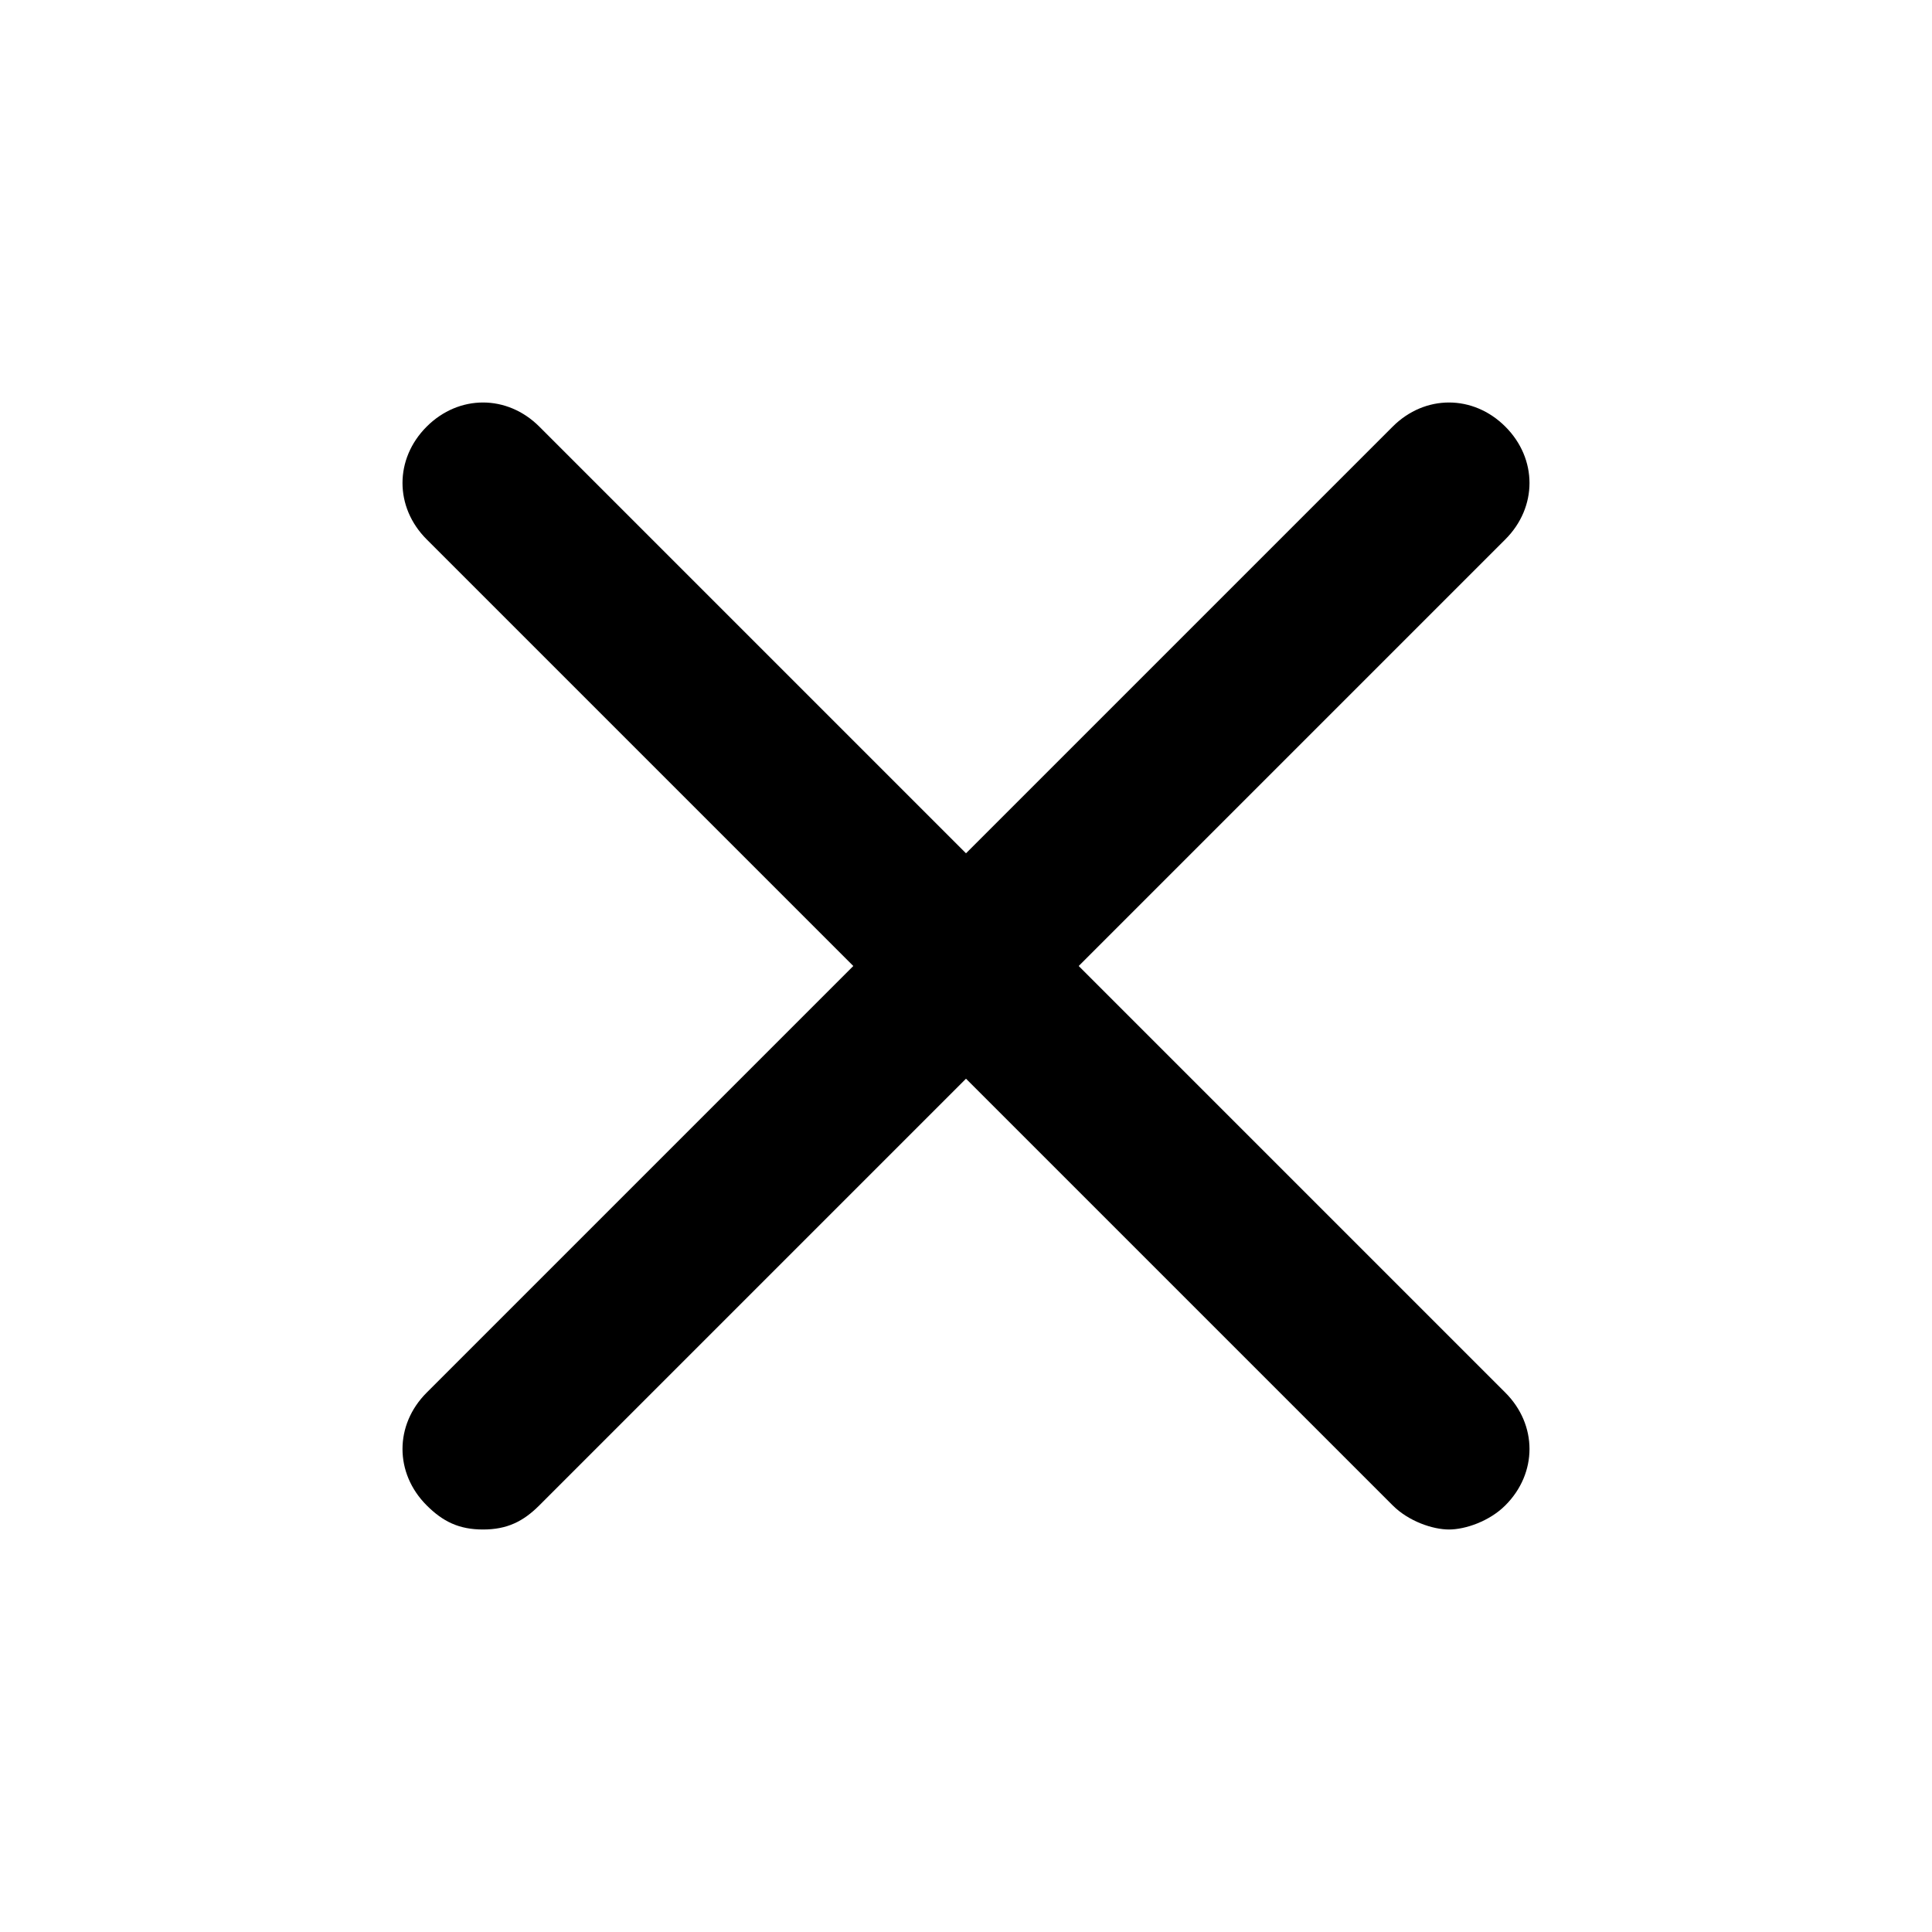
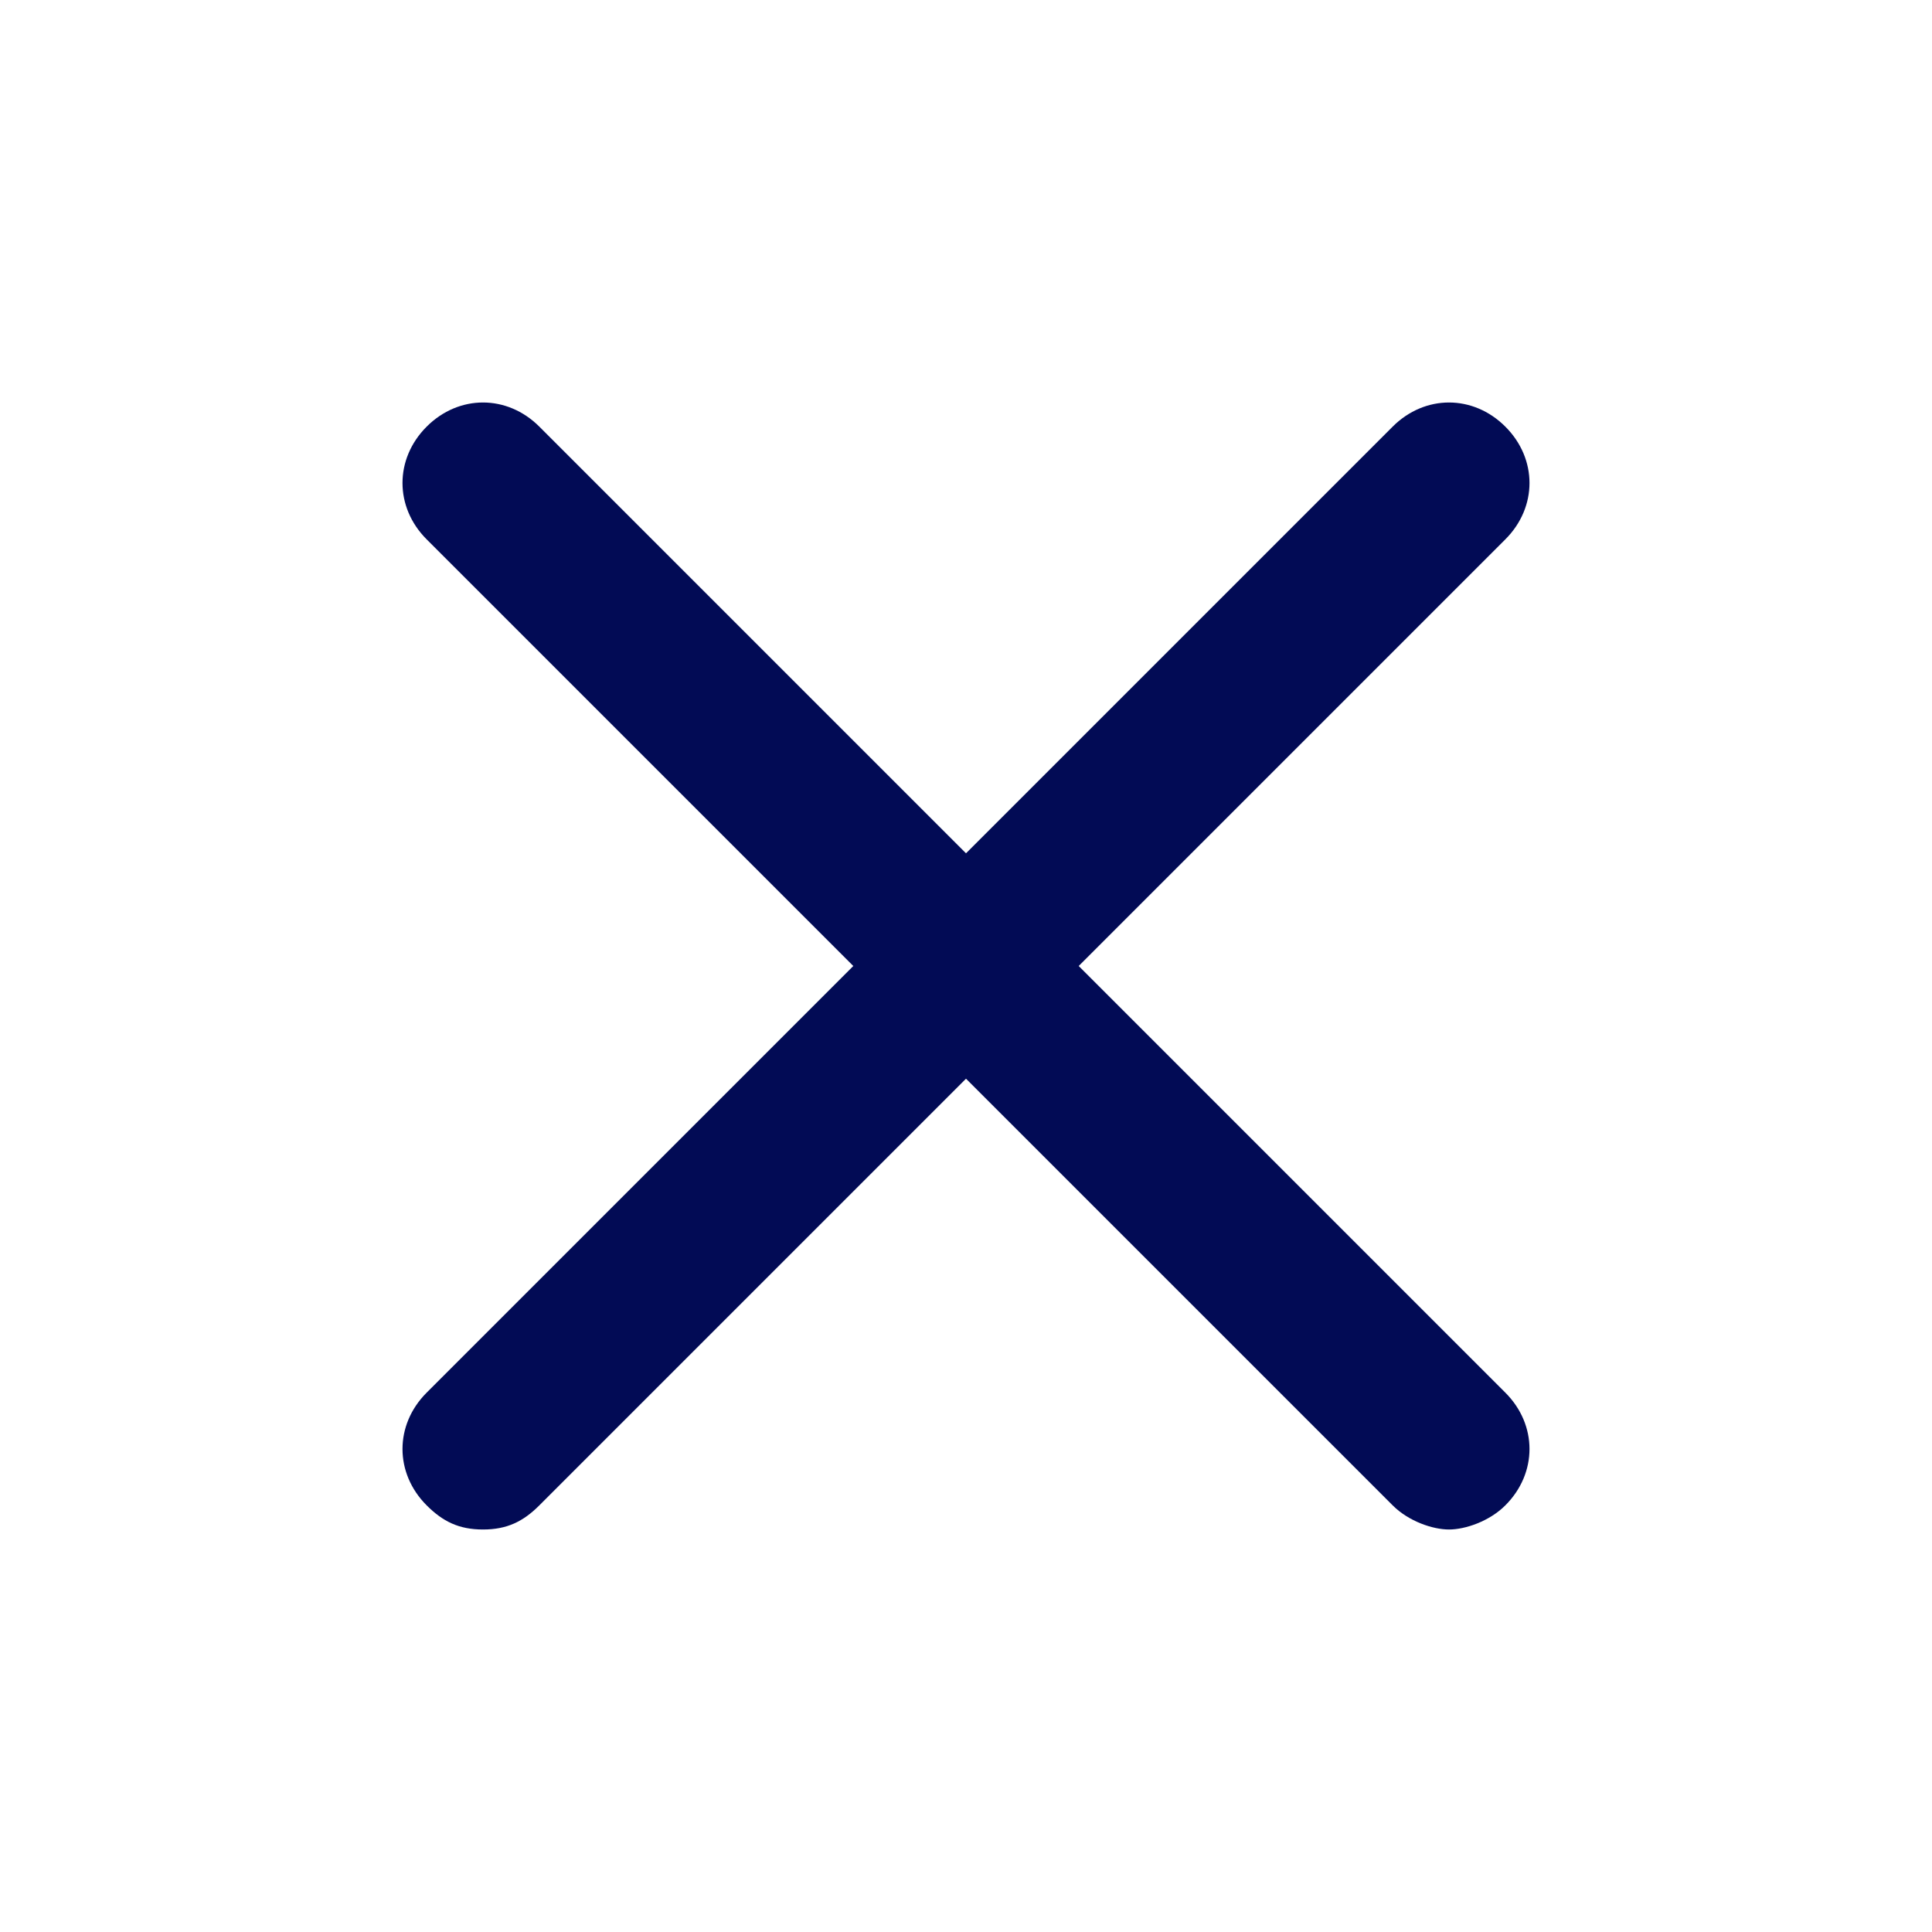
<svg xmlns="http://www.w3.org/2000/svg" style="enable-background:new 0 0 24 24;" version="1.1" viewBox="0 0 24 24" xml:space="preserve">
  <style type="text/css">
- 	.st0{opacity:0.2;fill:none;stroke:#000000;stroke-width:5.000000e-02;stroke-miterlimit:10;}
+ 	.st0{opacity:0.2;fill:none;stroke:#020b55;stroke-width:5.000000e-02;stroke-miterlimit:10;}
</style>
  <g id="grid_system" />
  <g id="_icons">
-     <path d="M5.3,18.7C5.5,18.9,5.7,19,6,19s0.5-0.1,0.7-0.3l5.3-5.3l5.3,5.3c0.2,0.2,0.5,0.3,0.7,0.3s0.5-0.1,0.7-0.3   c0.4-0.4,0.4-1,0-1.4L13.4,12l5.3-5.3c0.4-0.4,0.4-1,0-1.4s-1-0.4-1.4,0L12,10.6L6.7,5.3c-0.4-0.4-1-0.4-1.4,0s-0.4,1,0,1.4   l5.3,5.3l-5.3,5.3C4.9,17.7,4.9,18.3,5.3,18.7z" />
+     <path fill="#020b55" d="M5.3,18.7C5.5,18.9,5.7,19,6,19s0.5-0.1,0.7-0.3l5.3-5.3l5.3,5.3c0.2,0.2,0.5,0.3,0.7,0.3s0.5-0.1,0.7-0.3   c0.4-0.4,0.4-1,0-1.4L13.4,12l5.3-5.3c0.4-0.4,0.4-1,0-1.4s-1-0.4-1.4,0L12,10.6L6.7,5.3c-0.4-0.4-1-0.4-1.4,0s-0.4,1,0,1.4   l5.3,5.3l-5.3,5.3C4.9,17.7,4.9,18.3,5.3,18.7z" />
  </g>
</svg>
